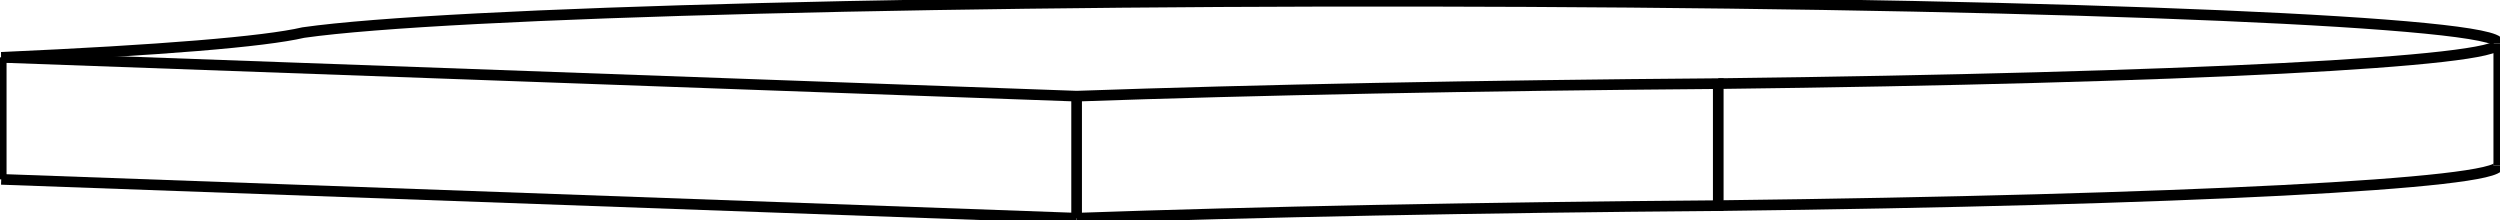
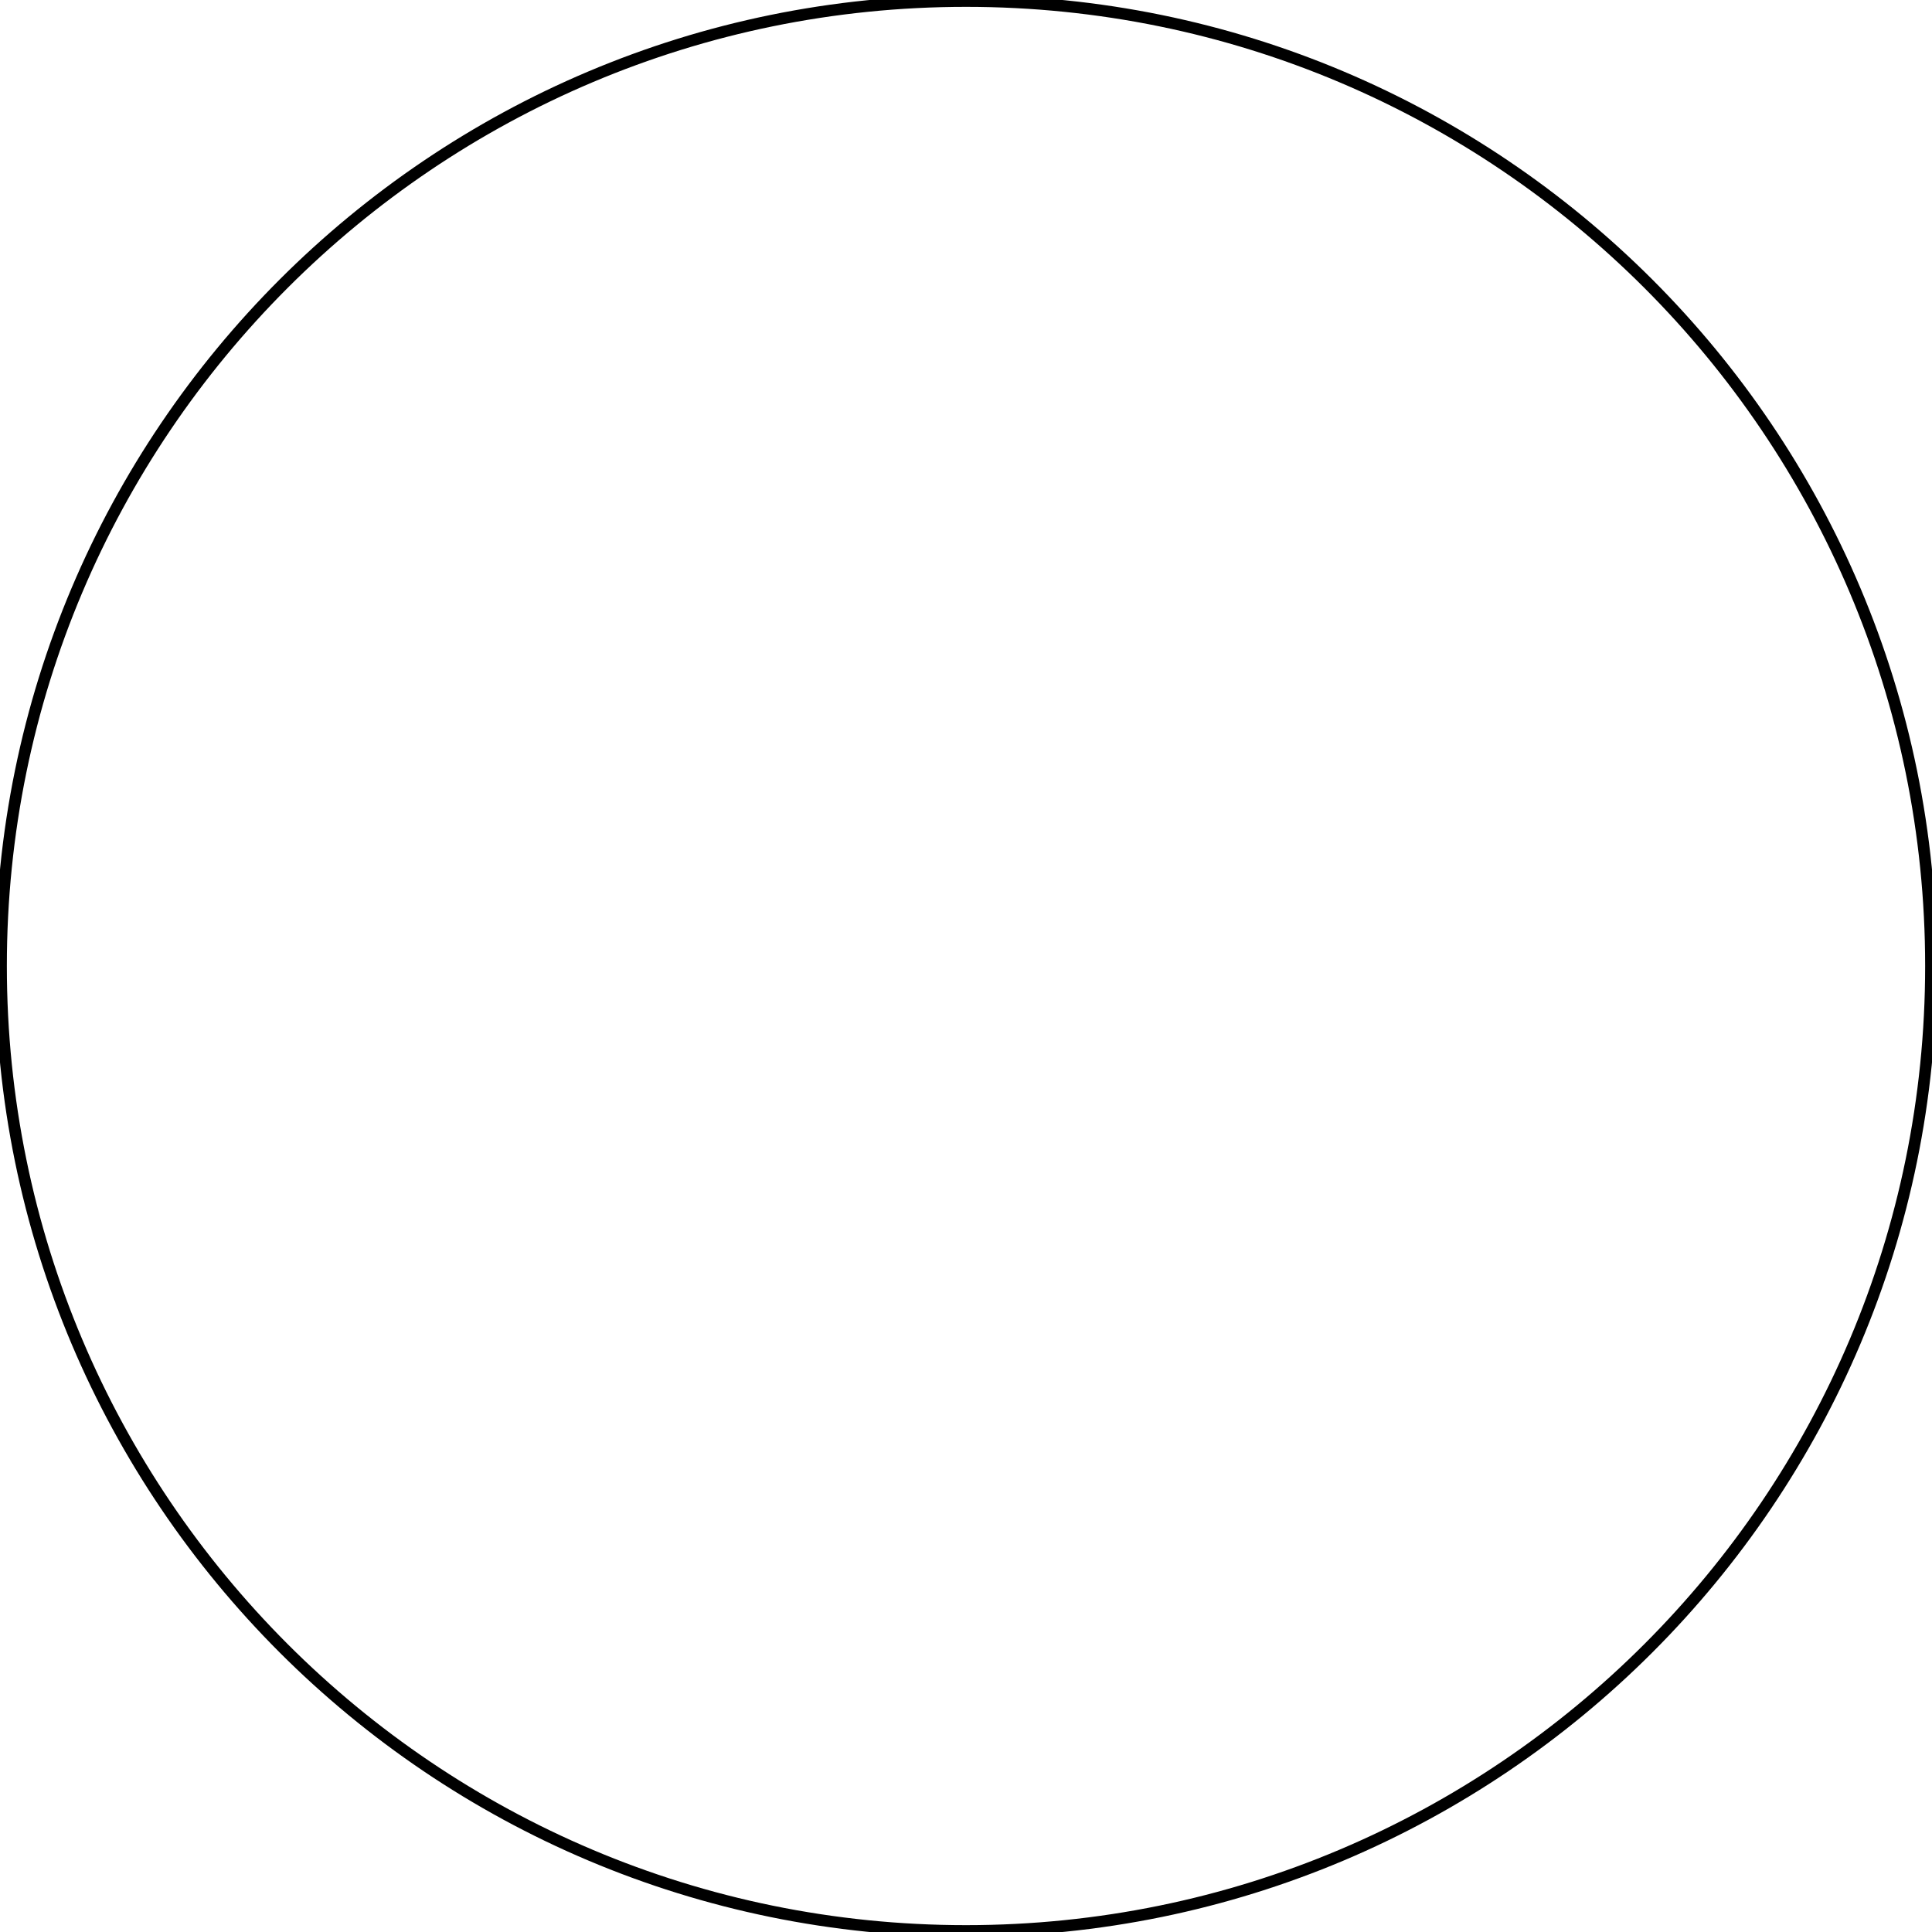
- <svg xmlns="http://www.w3.org/2000/svg" version="1.1" viewBox="-1102.568 -86.68 2047.55 179.687" fill="none" stroke="black" stroke-width="0.6%" vector-effect="non-scaling-stroke">
-   <path d="M -1101.568 60.218 L -220.798 92.007" />
-   <path d="M -220.798 -7.922 L -220.798 92.007" />
-   <path d="M -1101.568 -39.71 L -220.798 -7.922 A 1102.5 41.653 360 0 1 304.721 -18.189 L 304.721 81.74 A 1102.5 41.653 180 0 0 -220.798 92.007" />
-   <path d="M -1101.568 -39.71 L -1101.568 60.218" />
-   <path d="M 943.982 48.794 A 914.4 34.546 0 0 1 304.721 81.74" />
-   <path d="M 304.721 -18.189 A 914.4 34.546 180 0 0 943.982 -51.134 L 943.982 48.794" />
-   <path d="M 943.982 -51.134 A 914.4 34.546 180 0 0 -854.102 -60.013 A 1102.5 41.653 360 0 1 -1101.568 -39.71" />
+ <svg xmlns="http://www.w3.org/2000/svg" version="1.1" viewBox="-915.4 -915.4 1830.8 1830.8" fill="none" stroke="black" stroke-width="0.6%" vector-effect="non-scaling-stroke">
+   <path d="M -914.4 0 A 914.4 914.4 0 0 0 914.4 0 A 914.4 914.4 0 0 0 -914.4 0 Z" />
</svg>
